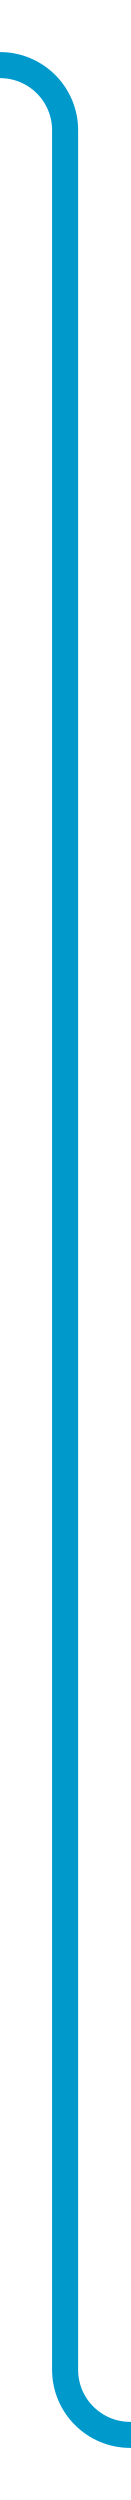
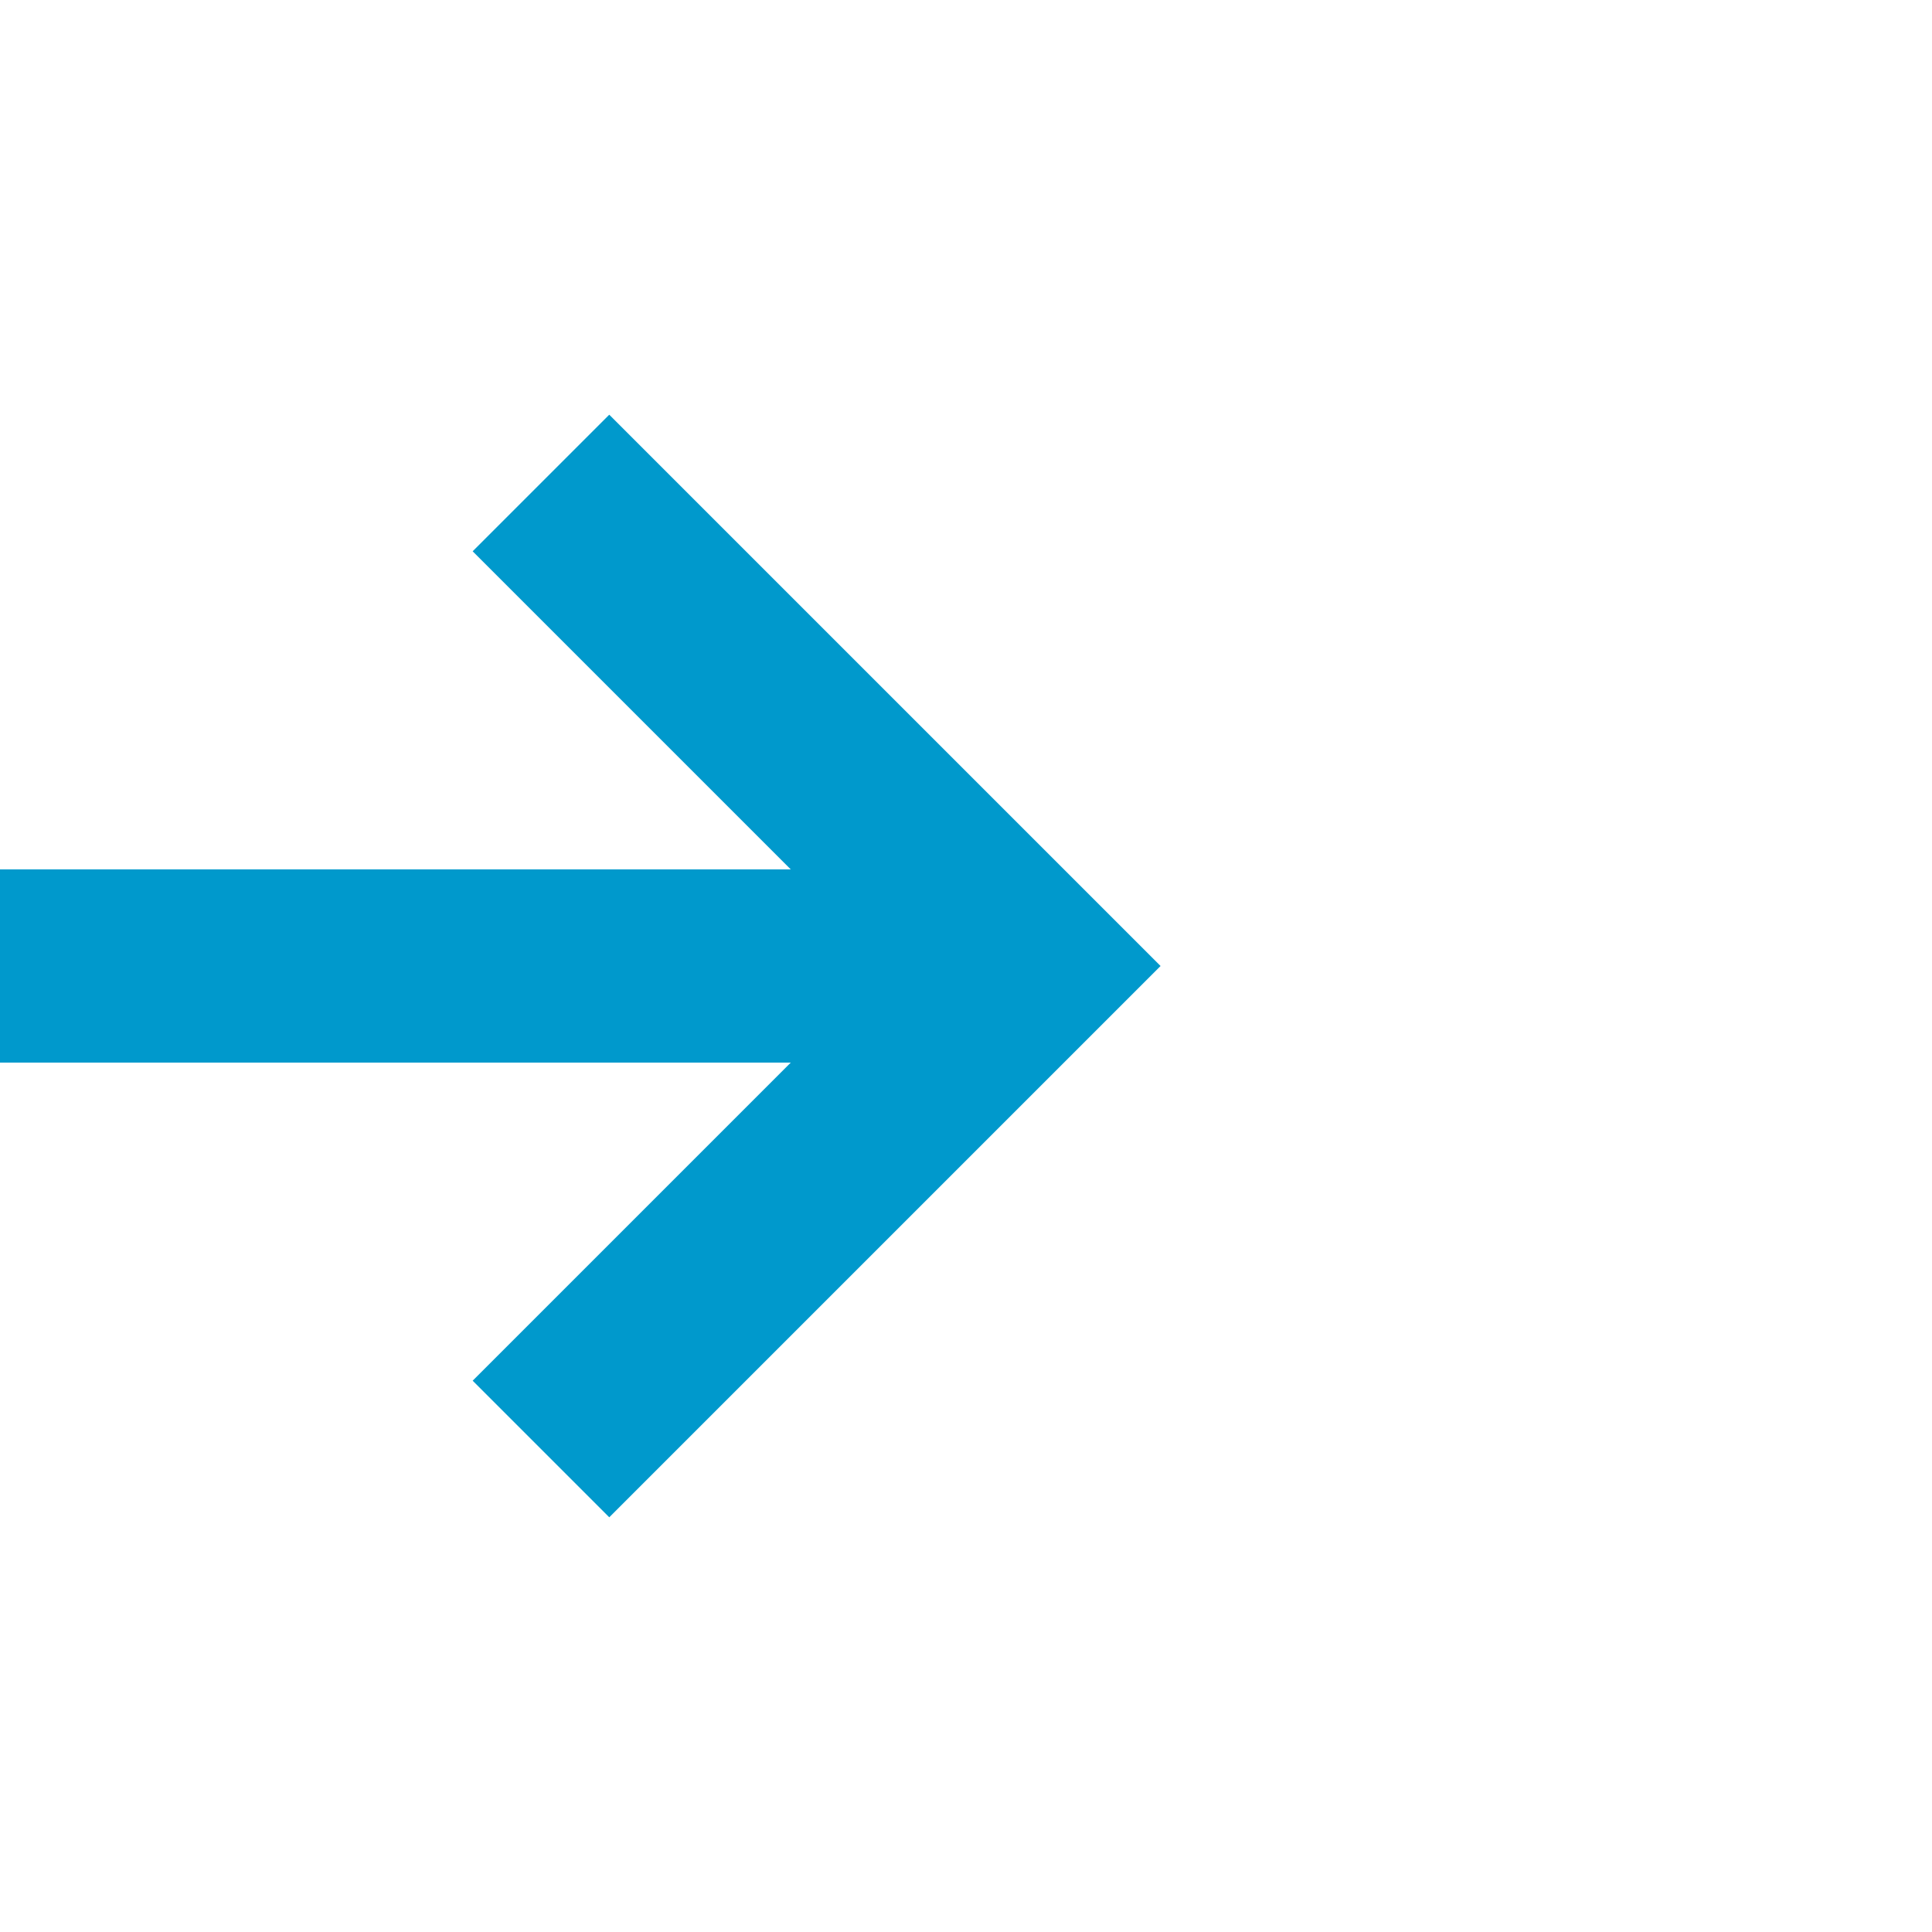
- <svg xmlns="http://www.w3.org/2000/svg" version="1.1" width="10px" height="192px" preserveAspectRatio="xMidYMin meet" viewBox="646 1353  8 192">
-   <path d="M 574 1358  L 645 1358  A 5 5 0 0 1 650 1363 L 650 1535  A 5 5 0 0 0 655 1540 L 665 1540  " stroke-width="2" stroke="#0099cc" fill="none" />
-   <path d="M 659.893 1535.707  L 664.186 1540  L 659.893 1544.293  L 661.307 1545.707  L 666.307 1540.707  L 667.014 1540  L 666.307 1539.293  L 661.307 1534.293  L 659.893 1535.707  Z " fill-rule="nonzero" fill="#0099cc" stroke="none" />
+ <svg xmlns="http://www.w3.org/2000/svg" version="1.1" width="20px" height="20px" preserveAspectRatio="xMinYMid meet" viewBox="818 1004  20 18">
+   <path d="M 741 1013  L 828 1013  " stroke-width="2" stroke="#0099cc" fill="none" />
+   <path d="M 822.893 1008.707  L 827.186 1013  L 822.893 1017.293  L 824.307 1018.707  L 829.307 1013.707  L 830.014 1013  L 829.307 1012.293  L 824.307 1007.293  L 822.893 1008.707  Z " fill-rule="nonzero" fill="#0099cc" stroke="none" />
</svg>
